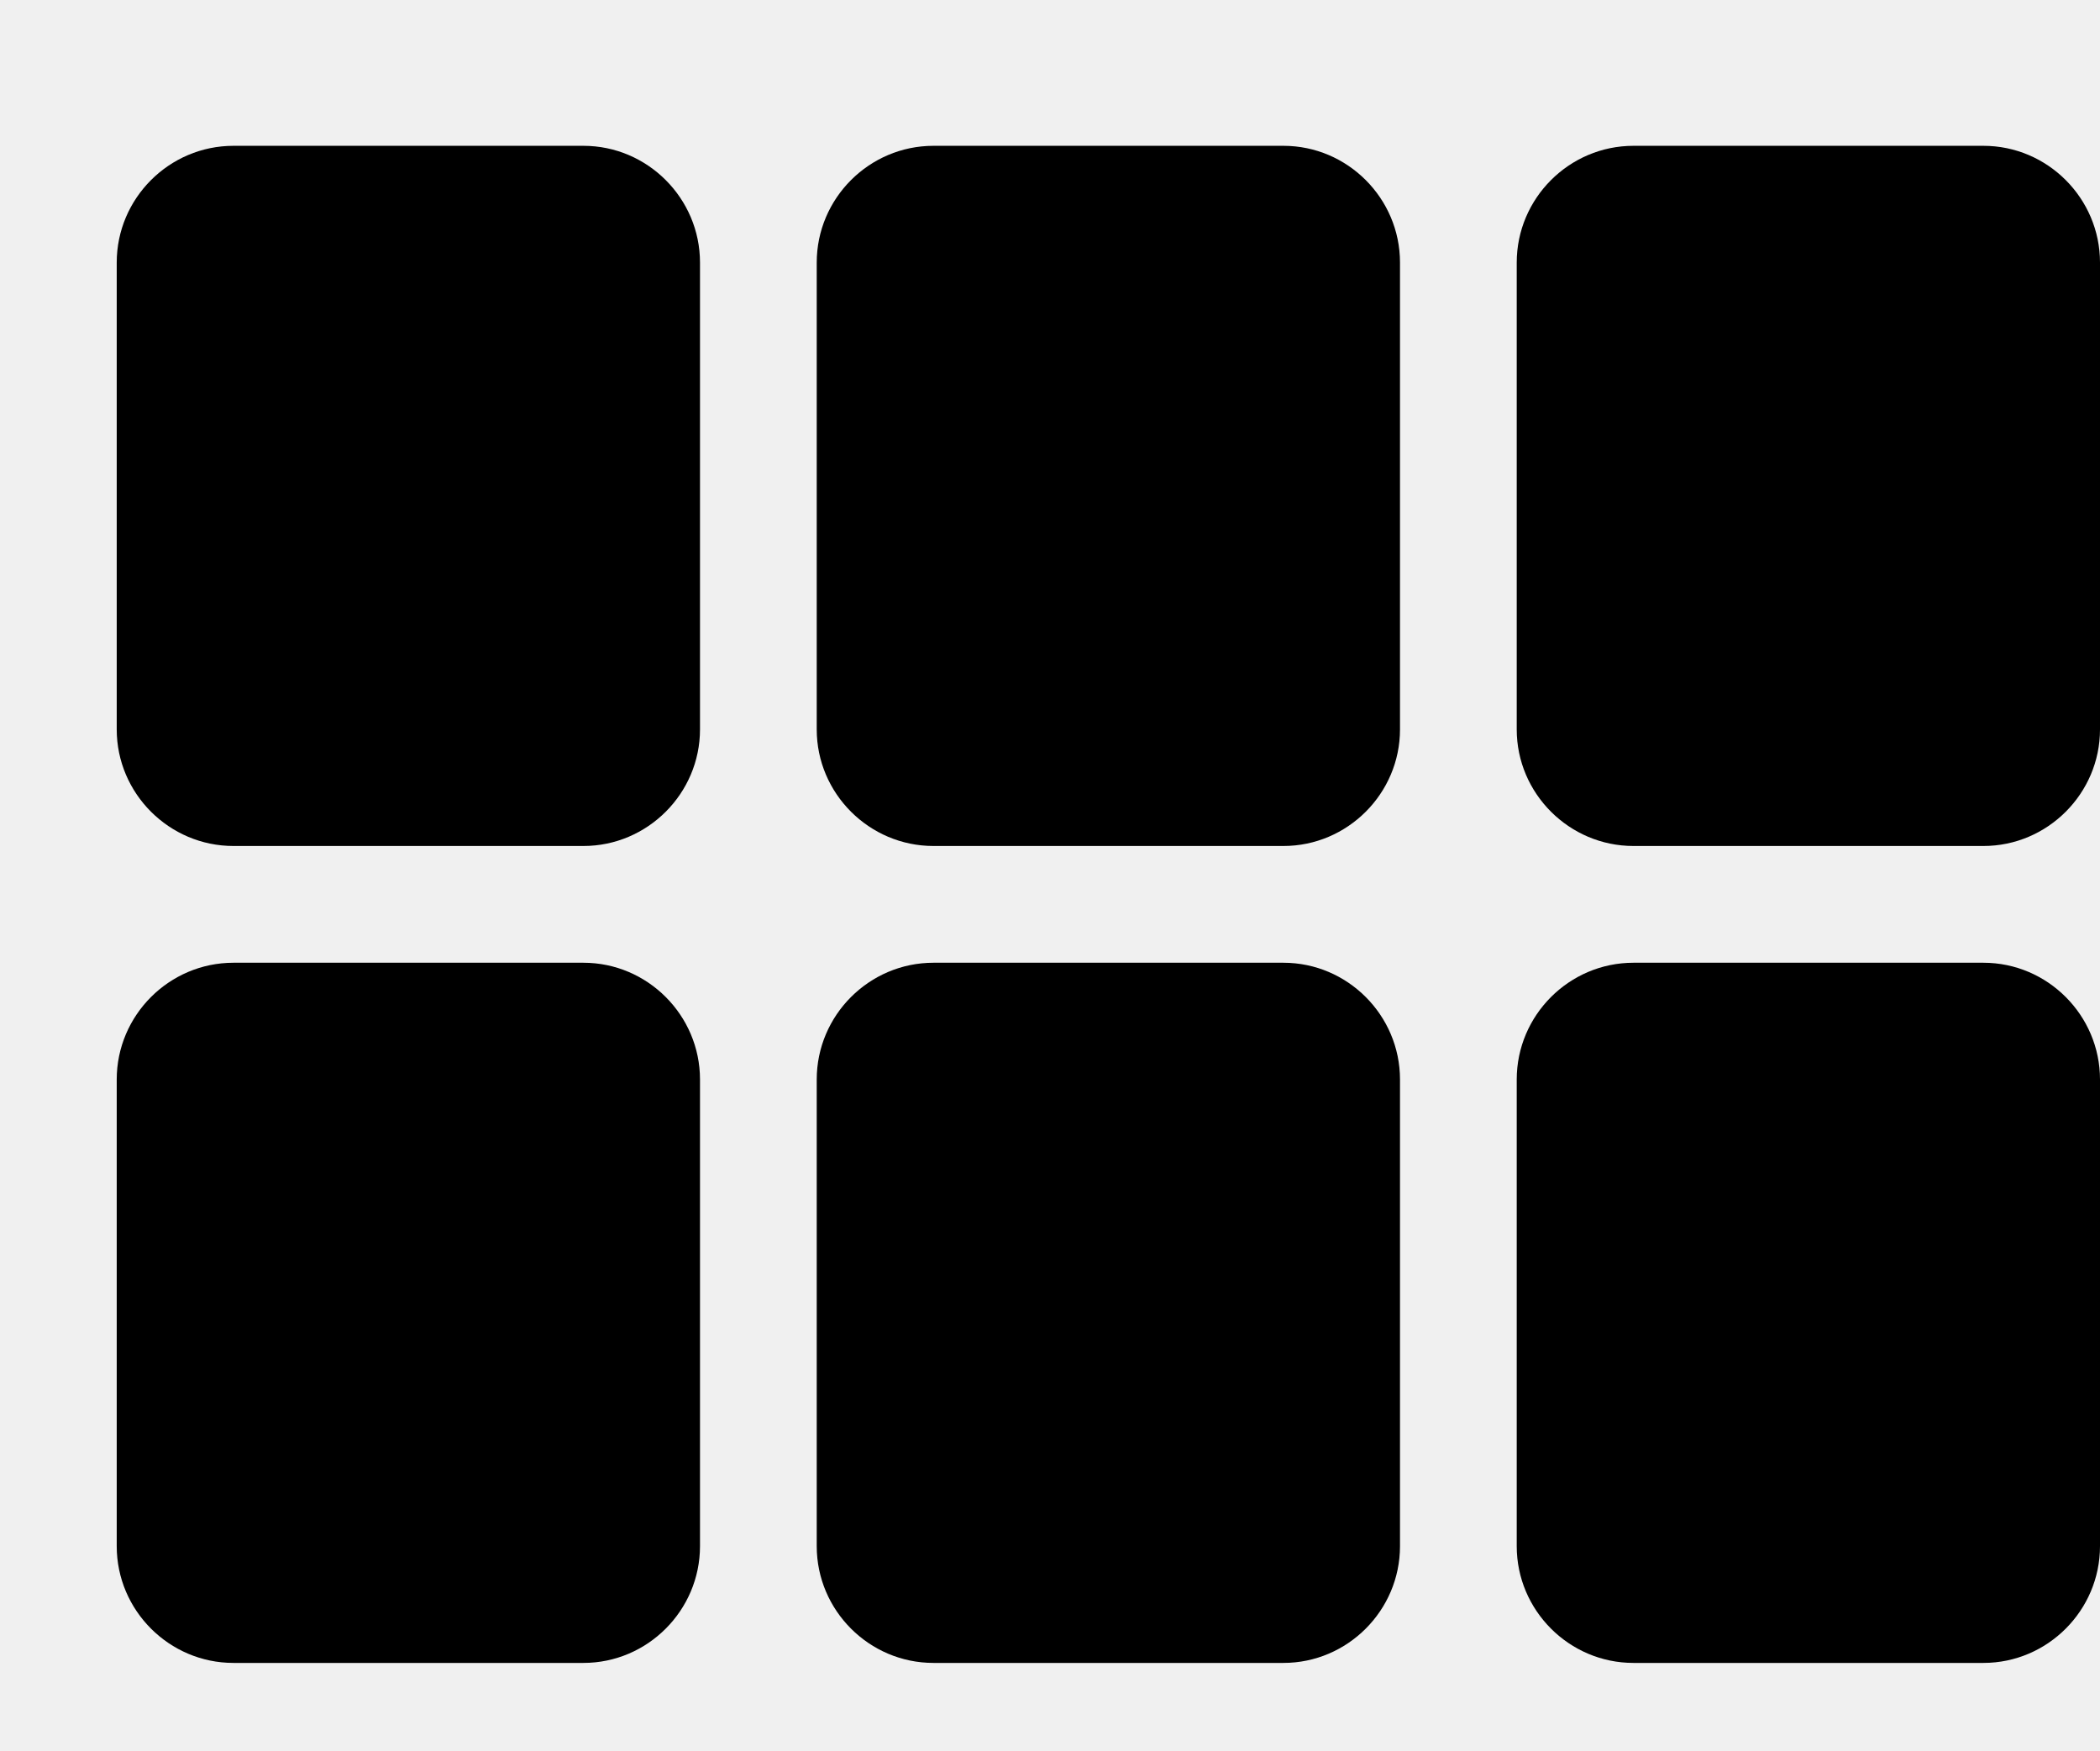
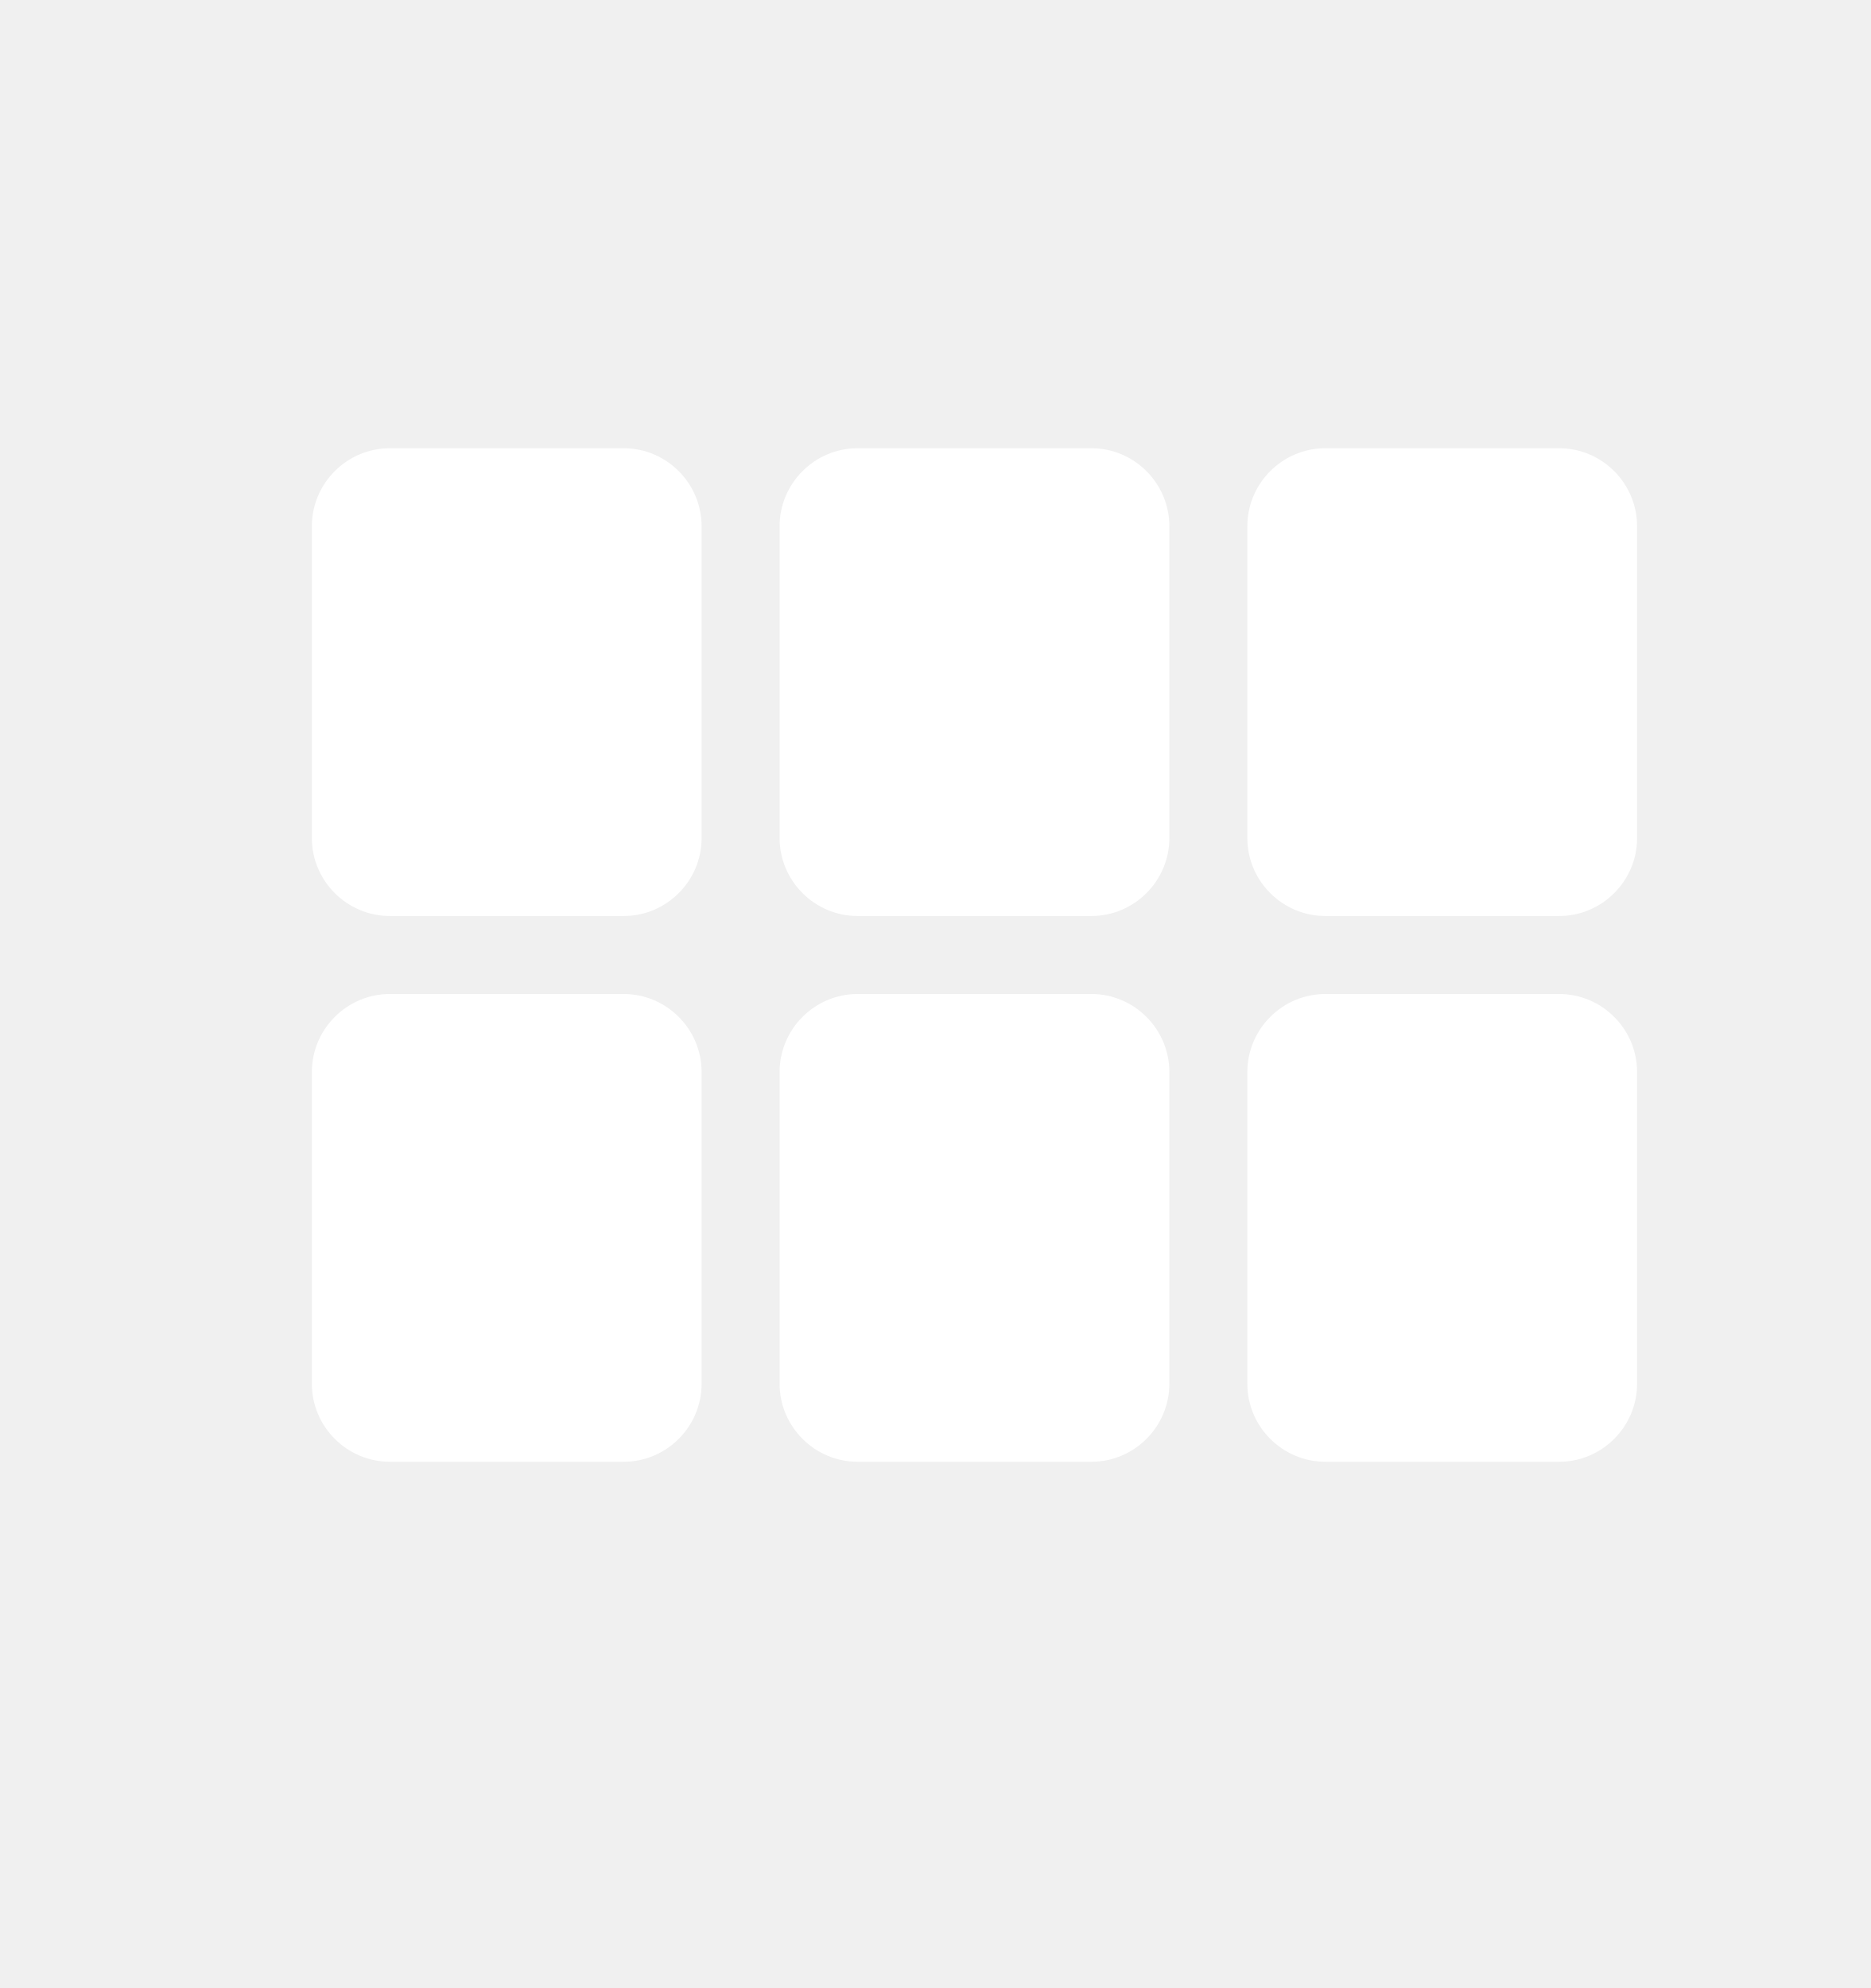
- <svg xmlns="http://www.w3.org/2000/svg" width="12" height="10" viewBox="0 0 12 10">
-   <path d="M1.334 4.833H3.334C3.7 4.833 4 4.533 4 4.167V1.5C4 1.133 3.7 0.833 3.334 0.833H1.334C0.967 0.833 0.667 1.133 0.667 1.5V4.167C0.667 4.533 0.967 4.833 1.334 4.833ZM1.334 9.5H3.334C3.7 9.5 4 9.2 4 8.833V6.167C4 5.8 3.7 5.5 3.334 5.5H1.334C0.967 5.5 0.667 5.8 0.667 6.167V8.833C0.667 9.2 0.967 9.5 1.334 9.5ZM5.334 9.5H7.334C7.7 9.5 8 9.2 8 8.833V6.167C8 5.8 7.7 5.5 7.334 5.5H5.334C4.967 5.5 4.667 5.8 4.667 6.167V8.833C4.667 9.2 4.967 9.5 5.334 9.5ZM9.334 9.5H11.334C11.7 9.5 12 9.2 12 8.833V6.167C12 5.8 11.7 5.5 11.334 5.5H9.334C8.967 5.5 8.667 5.8 8.667 6.167V8.833C8.667 9.2 8.967 9.5 9.334 9.5ZM5.334 4.833H7.334C7.7 4.833 8 4.533 8 4.167V1.5C8 1.133 7.7 0.833 7.334 0.833H5.334C4.967 0.833 4.667 1.133 4.667 1.5V4.167C4.667 4.533 4.967 4.833 5.334 4.833ZM8.667 1.5V4.167C8.667 4.533 8.967 4.833 9.334 4.833H11.334C11.7 4.833 12 4.533 12 4.167V1.5C12 1.133 11.7 0.833 11.334 0.833H9.334C8.967 0.833 8.667 1.133 8.667 1.5Z" />
+ <svg xmlns="http://www.w3.org/2000/svg" width="16" height="17" viewBox="0 0 16 17" fill="none">
+   <path d="M3.334 7.833H5.334C5.7 7.833 6 7.533 6 7.167V4.5C6 4.133 5.7 3.833 5.334 3.833H3.334C2.967 3.833 2.667 4.133 2.667 4.5V7.167C2.667 7.533 2.967 7.833 3.334 7.833ZM3.334 12.5H5.334C5.7 12.5 6 12.2 6 11.833V9.167C6 8.8 5.7 8.5 5.334 8.5H3.334C2.967 8.5 2.667 8.8 2.667 9.167V11.833C2.667 12.2 2.967 12.5 3.334 12.5ZM7.334 12.5H9.334C9.7 12.5 10 12.2 10 11.833V9.167C10 8.8 9.7 8.5 9.334 8.5H7.334C6.967 8.5 6.667 8.8 6.667 9.167V11.833C6.667 12.2 6.967 12.5 7.334 12.5ZM11.334 12.5H13.334C13.7 12.5 14 12.2 14 11.833V9.167C14 8.8 13.7 8.5 13.334 8.5H11.334C10.967 8.5 10.667 8.8 10.667 9.167V11.833C10.667 12.2 10.967 12.5 11.334 12.5ZM7.334 7.833H9.334C9.7 7.833 10 7.533 10 7.167V4.5C10 4.133 9.7 3.833 9.334 3.833H7.334C6.967 3.833 6.667 4.133 6.667 4.5V7.167C6.667 7.533 6.967 7.833 7.334 7.833ZM10.667 4.5V7.167C10.667 7.533 10.967 7.833 11.334 7.833H13.334C13.7 7.833 14 7.533 14 7.167V4.5C14 4.133 13.7 3.833 13.334 3.833H11.334C10.967 3.833 10.667 4.133 10.667 4.5Z" fill="white" />
</svg>
